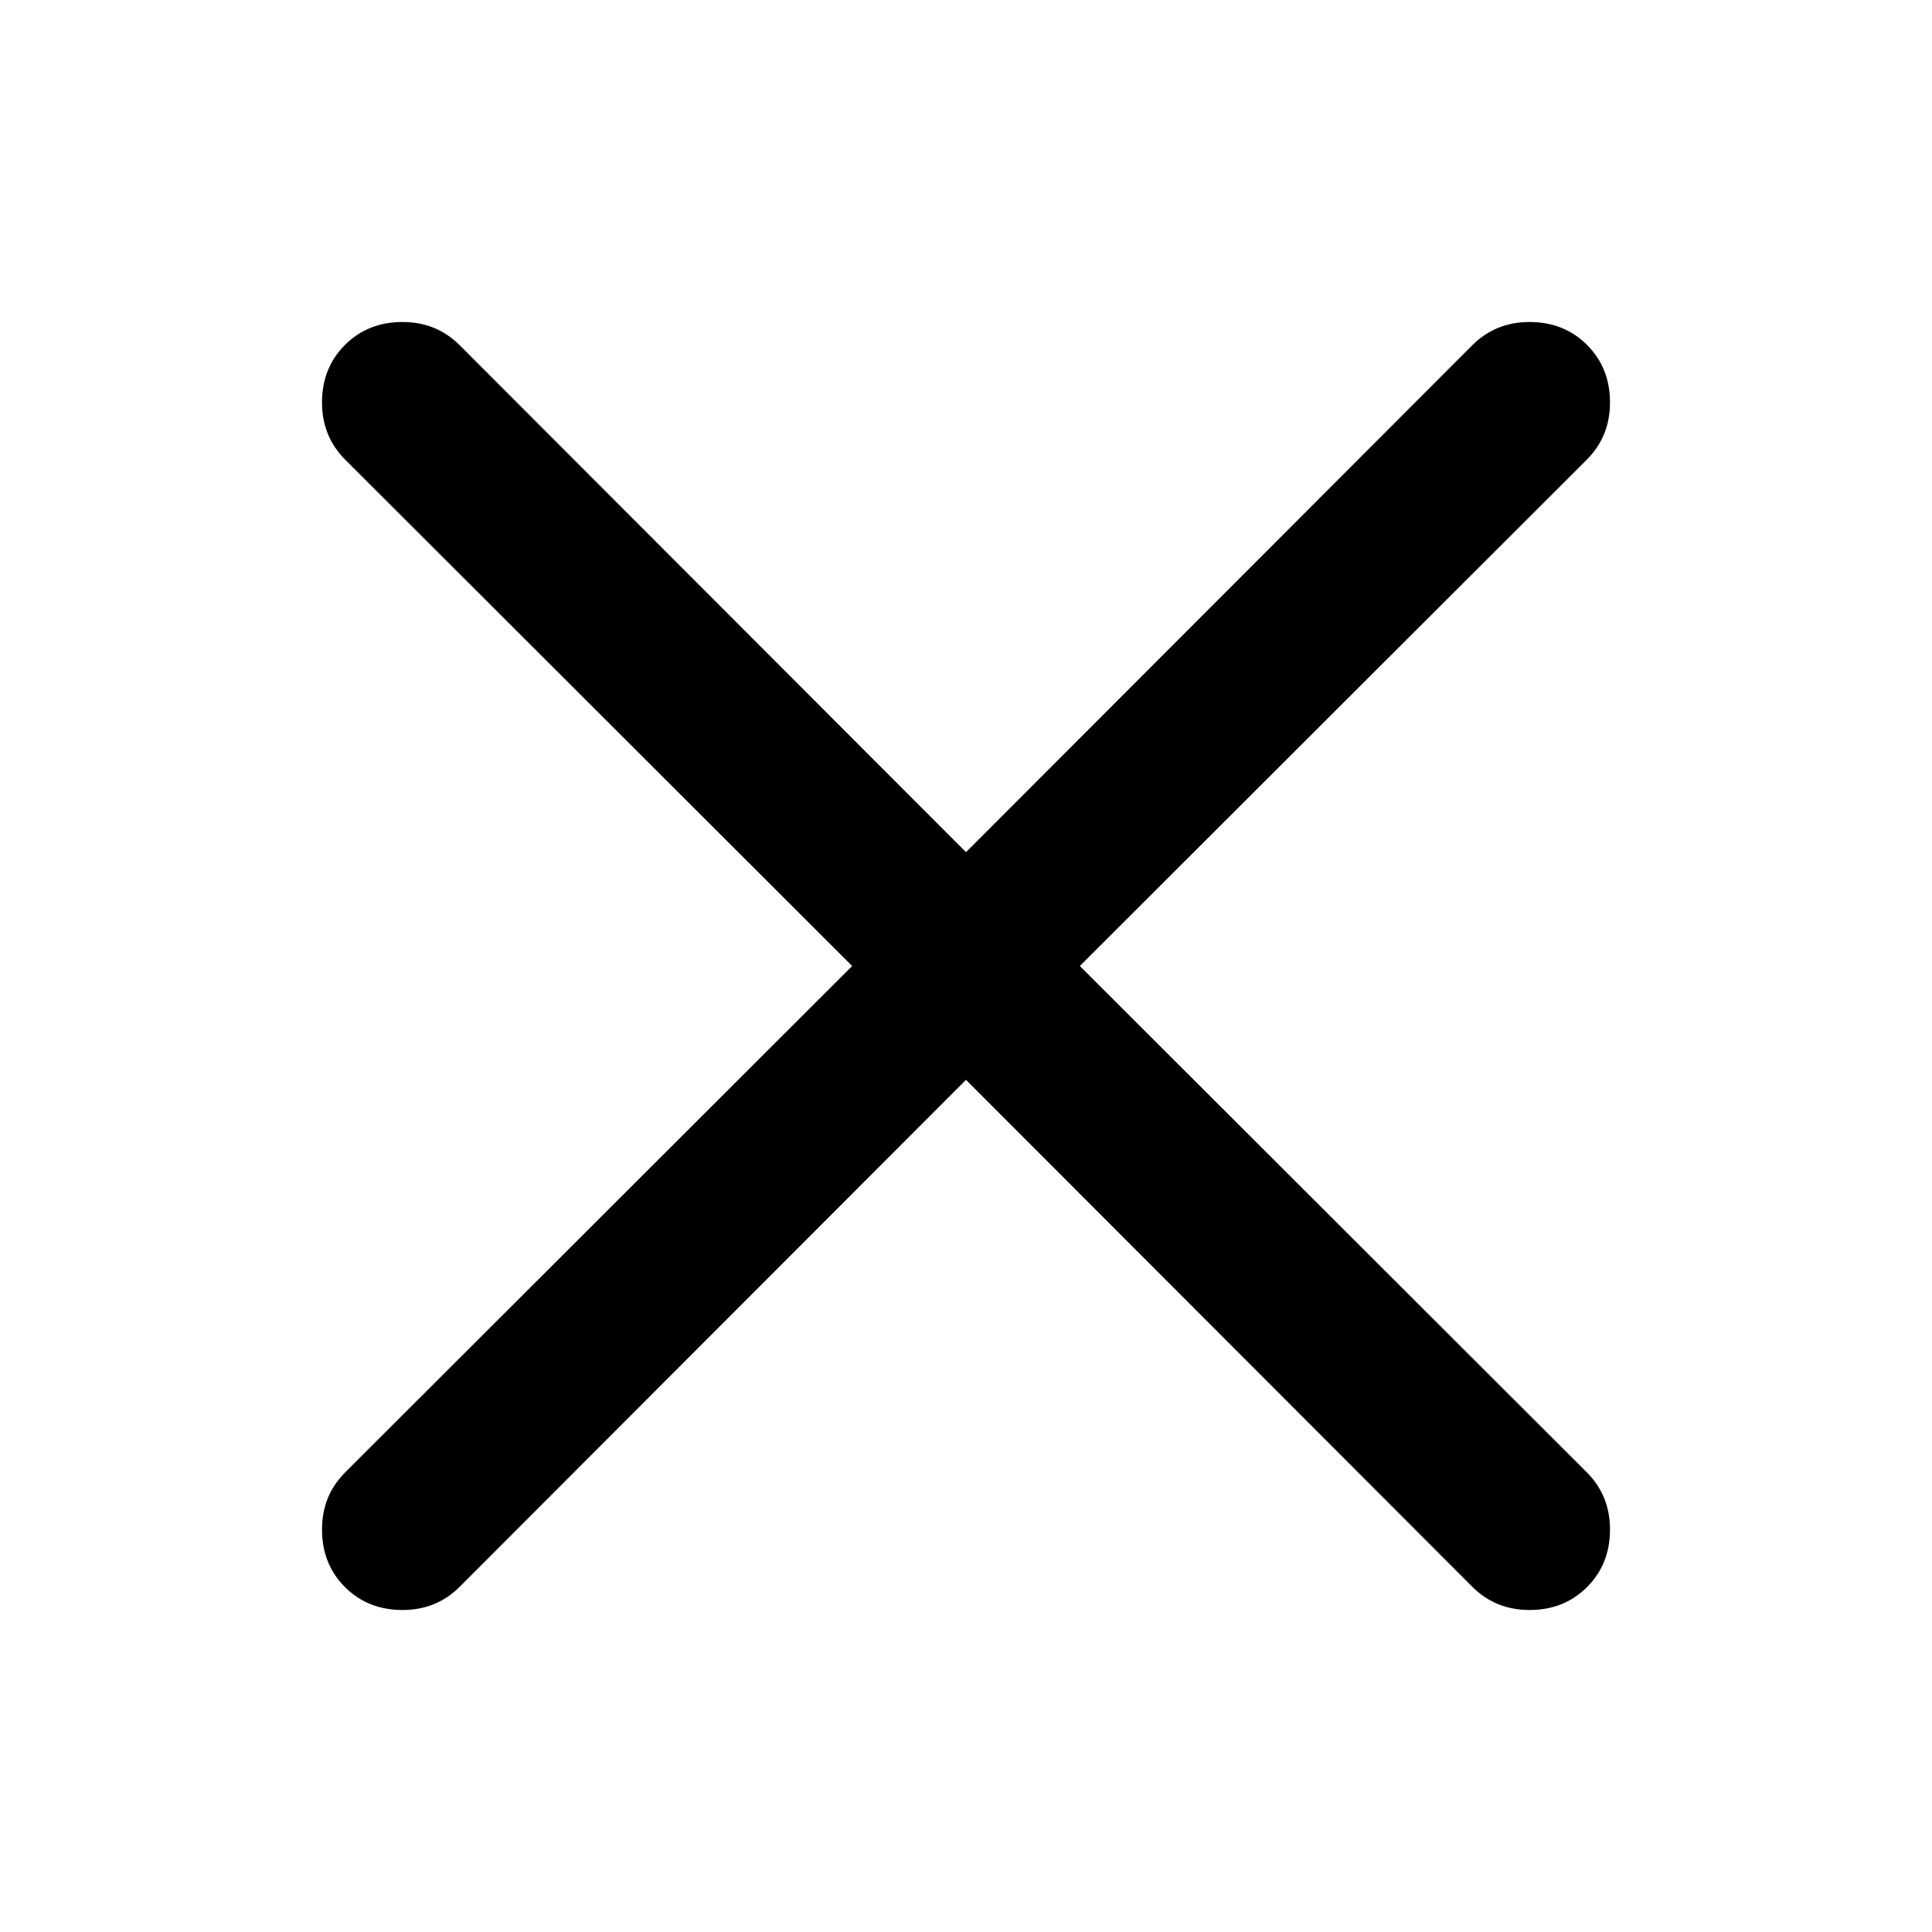
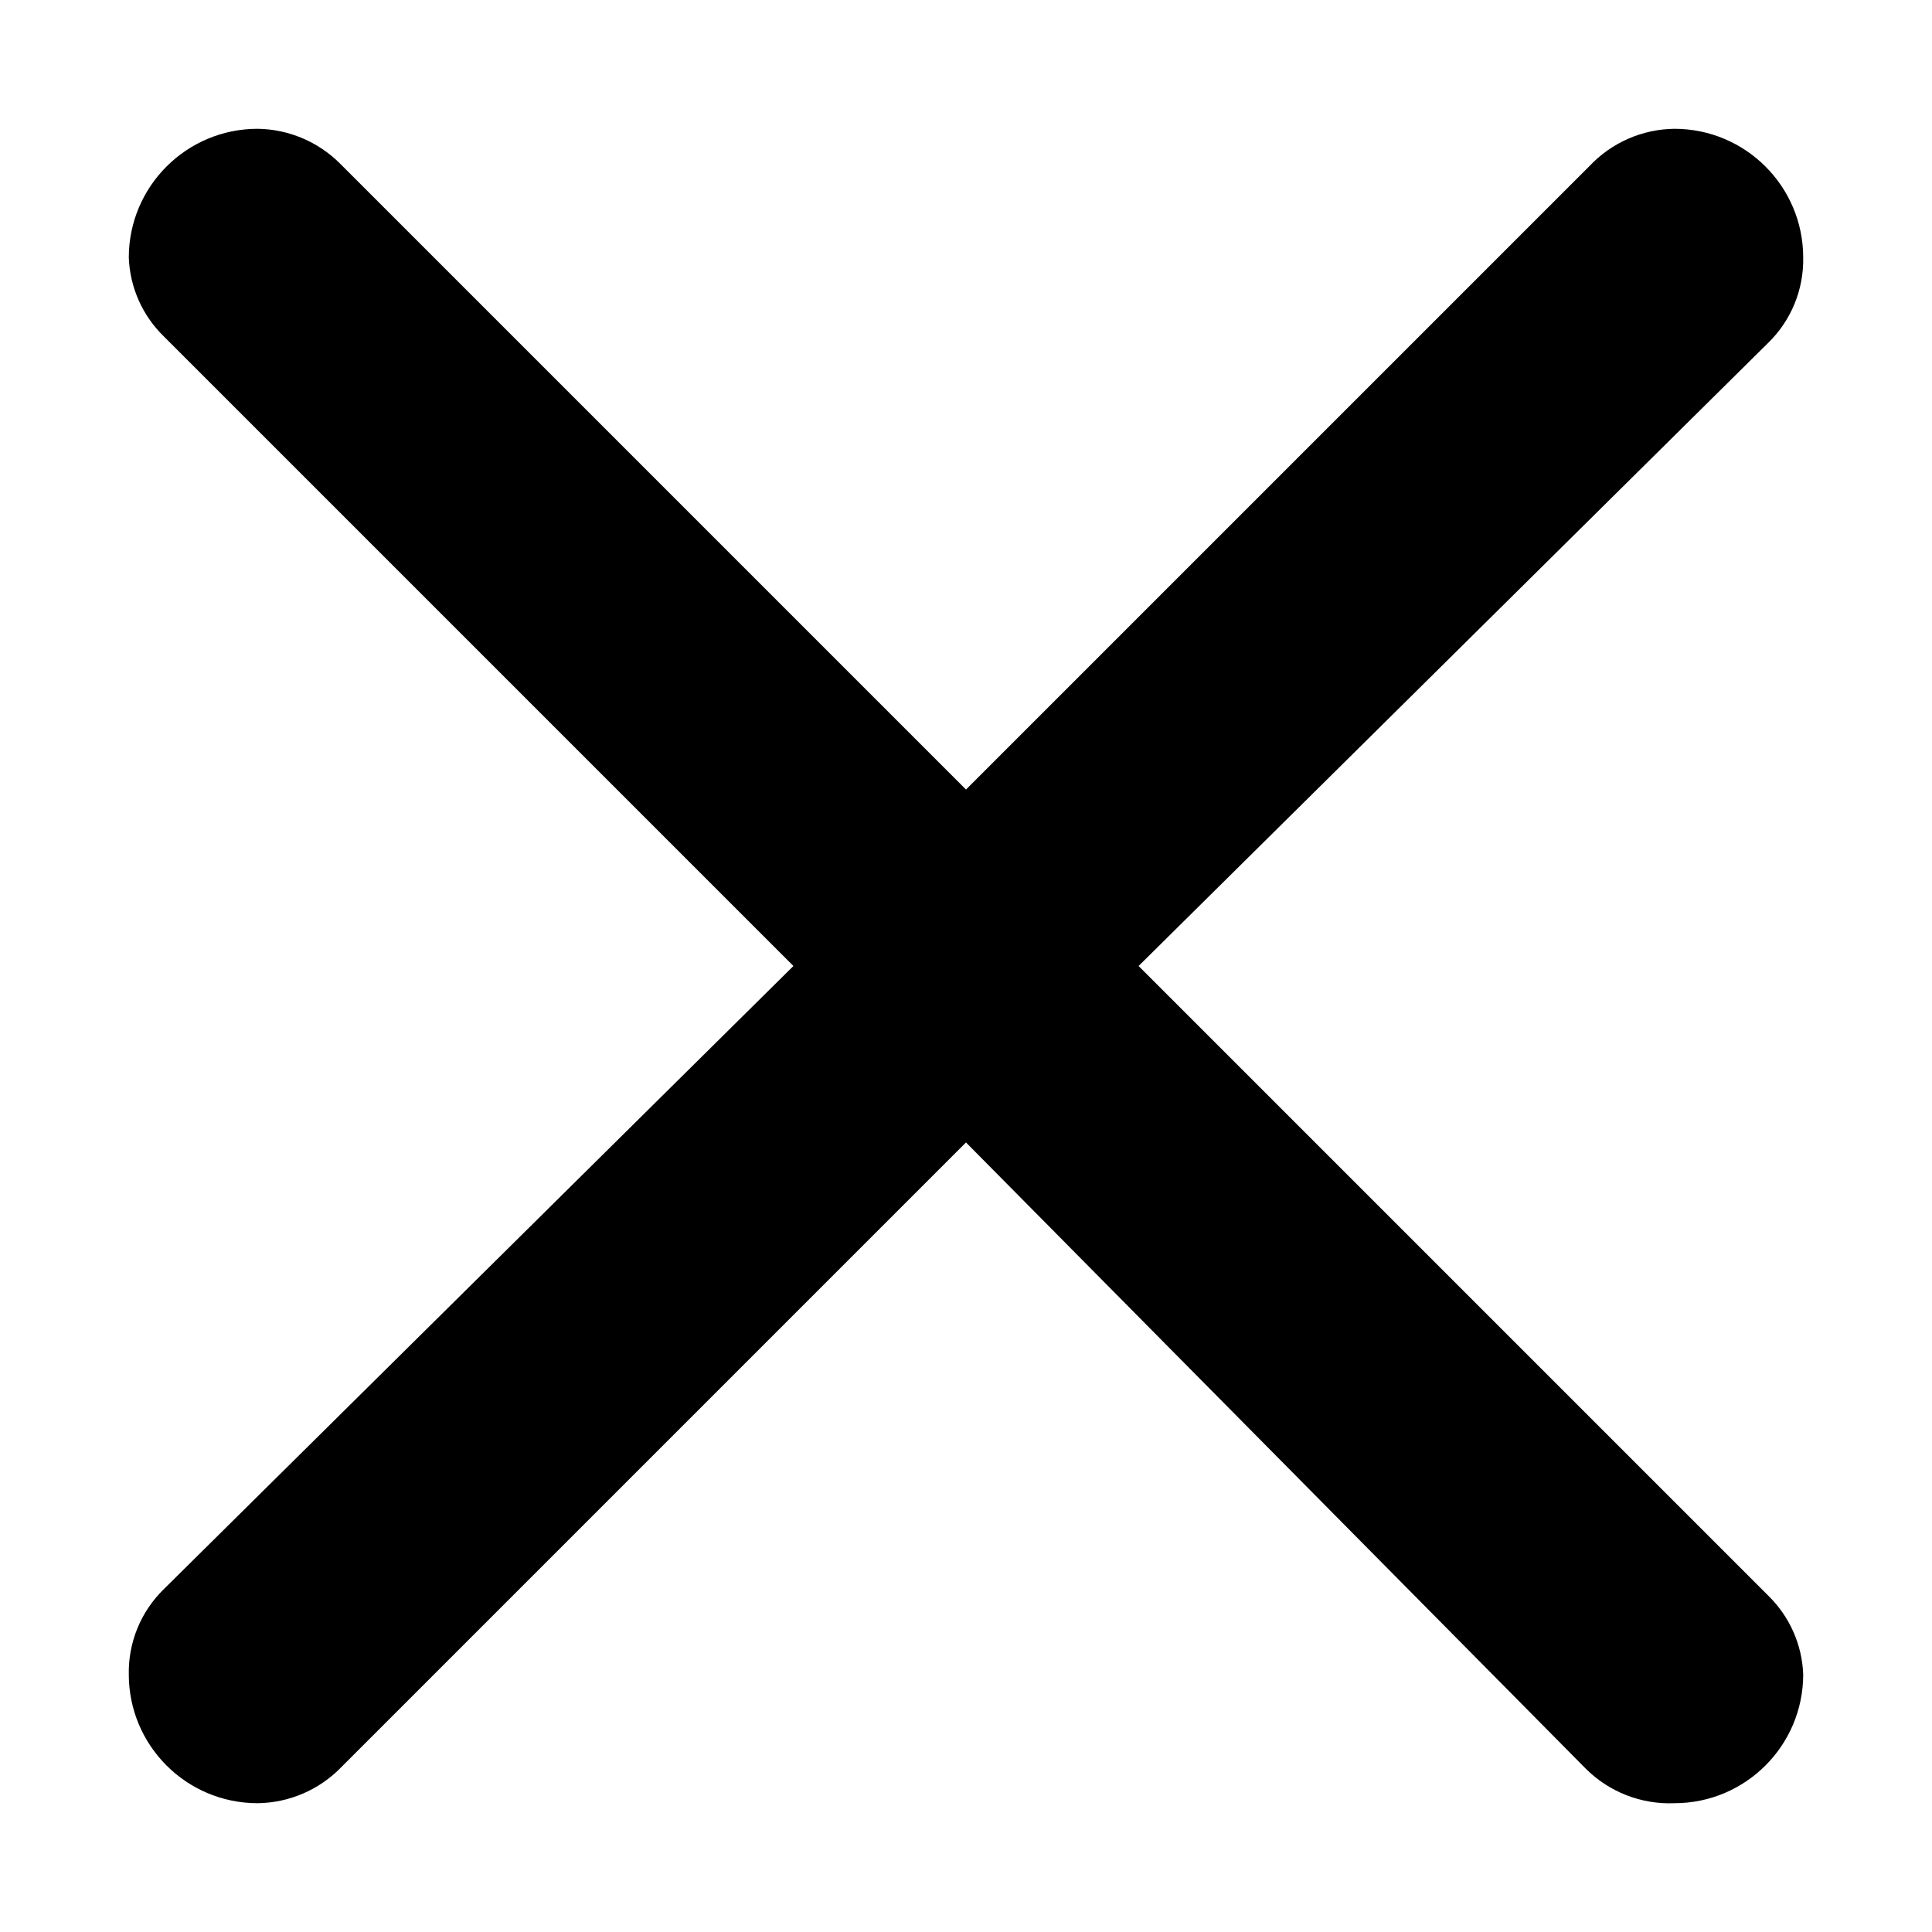
- <svg xmlns="http://www.w3.org/2000/svg" t="1543994546971" class="icon" style="" viewBox="0 0 1024 1024" version="1.1" p-id="1782" width="200" height="200">
+ <svg xmlns="http://www.w3.org/2000/svg" t="1544078965564" class="icon" style="" viewBox="0 0 1024 1024" version="1.1" p-id="1899" width="200" height="200">
  <defs>
    <style type="text/css" />
  </defs>
-   <path d="M810.667 170.667q18.347 0 30.507 12.16t12.16 30.507q0 18.005-12.331 30.336l-268.672 268.331 268.672 268.331q12.331 12.331 12.331 30.336 0 18.347-12.16 30.507t-30.507 12.16q-18.005 0-30.336-12.331l-268.331-268.672-268.331 268.672q-12.331 12.331-30.336 12.331-18.347 0-30.507-12.16t-12.16-30.507q0-18.005 12.331-30.336l268.672-268.331-268.672-268.331q-12.331-12.331-12.331-30.336 0-18.347 12.16-30.507t30.507-12.16q18.005 0 30.336 12.331l268.331 268.672 268.331-268.672q12.331-12.331 30.336-12.331z" p-id="1783" />
+   <path d="M180.224 86.699L512 418.475l330.411-330.411A62.805 62.805 0 0 1 887.467 68.267a68.267 68.267 0 0 1 68.267 68.267 61.44 61.44 0 0 1-18.432 45.056L603.477 512l333.824 333.824A61.44 61.44 0 0 1 955.733 887.467a68.267 68.267 0 0 1-68.267 68.267 62.805 62.805 0 0 1-47.104-18.432L512 605.525l-331.093 331.093A62.805 62.805 0 0 1 136.533 955.733a68.267 68.267 0 0 1-68.267-68.267 61.44 61.44 0 0 1 18.432-45.056L420.523 512 86.699 178.176A61.44 61.44 0 0 1 68.267 136.533a68.267 68.267 0 0 1 68.267-68.267c16.384 0.205 32.085 6.827 43.691 18.432z" fill="" p-id="1900" />
</svg>
